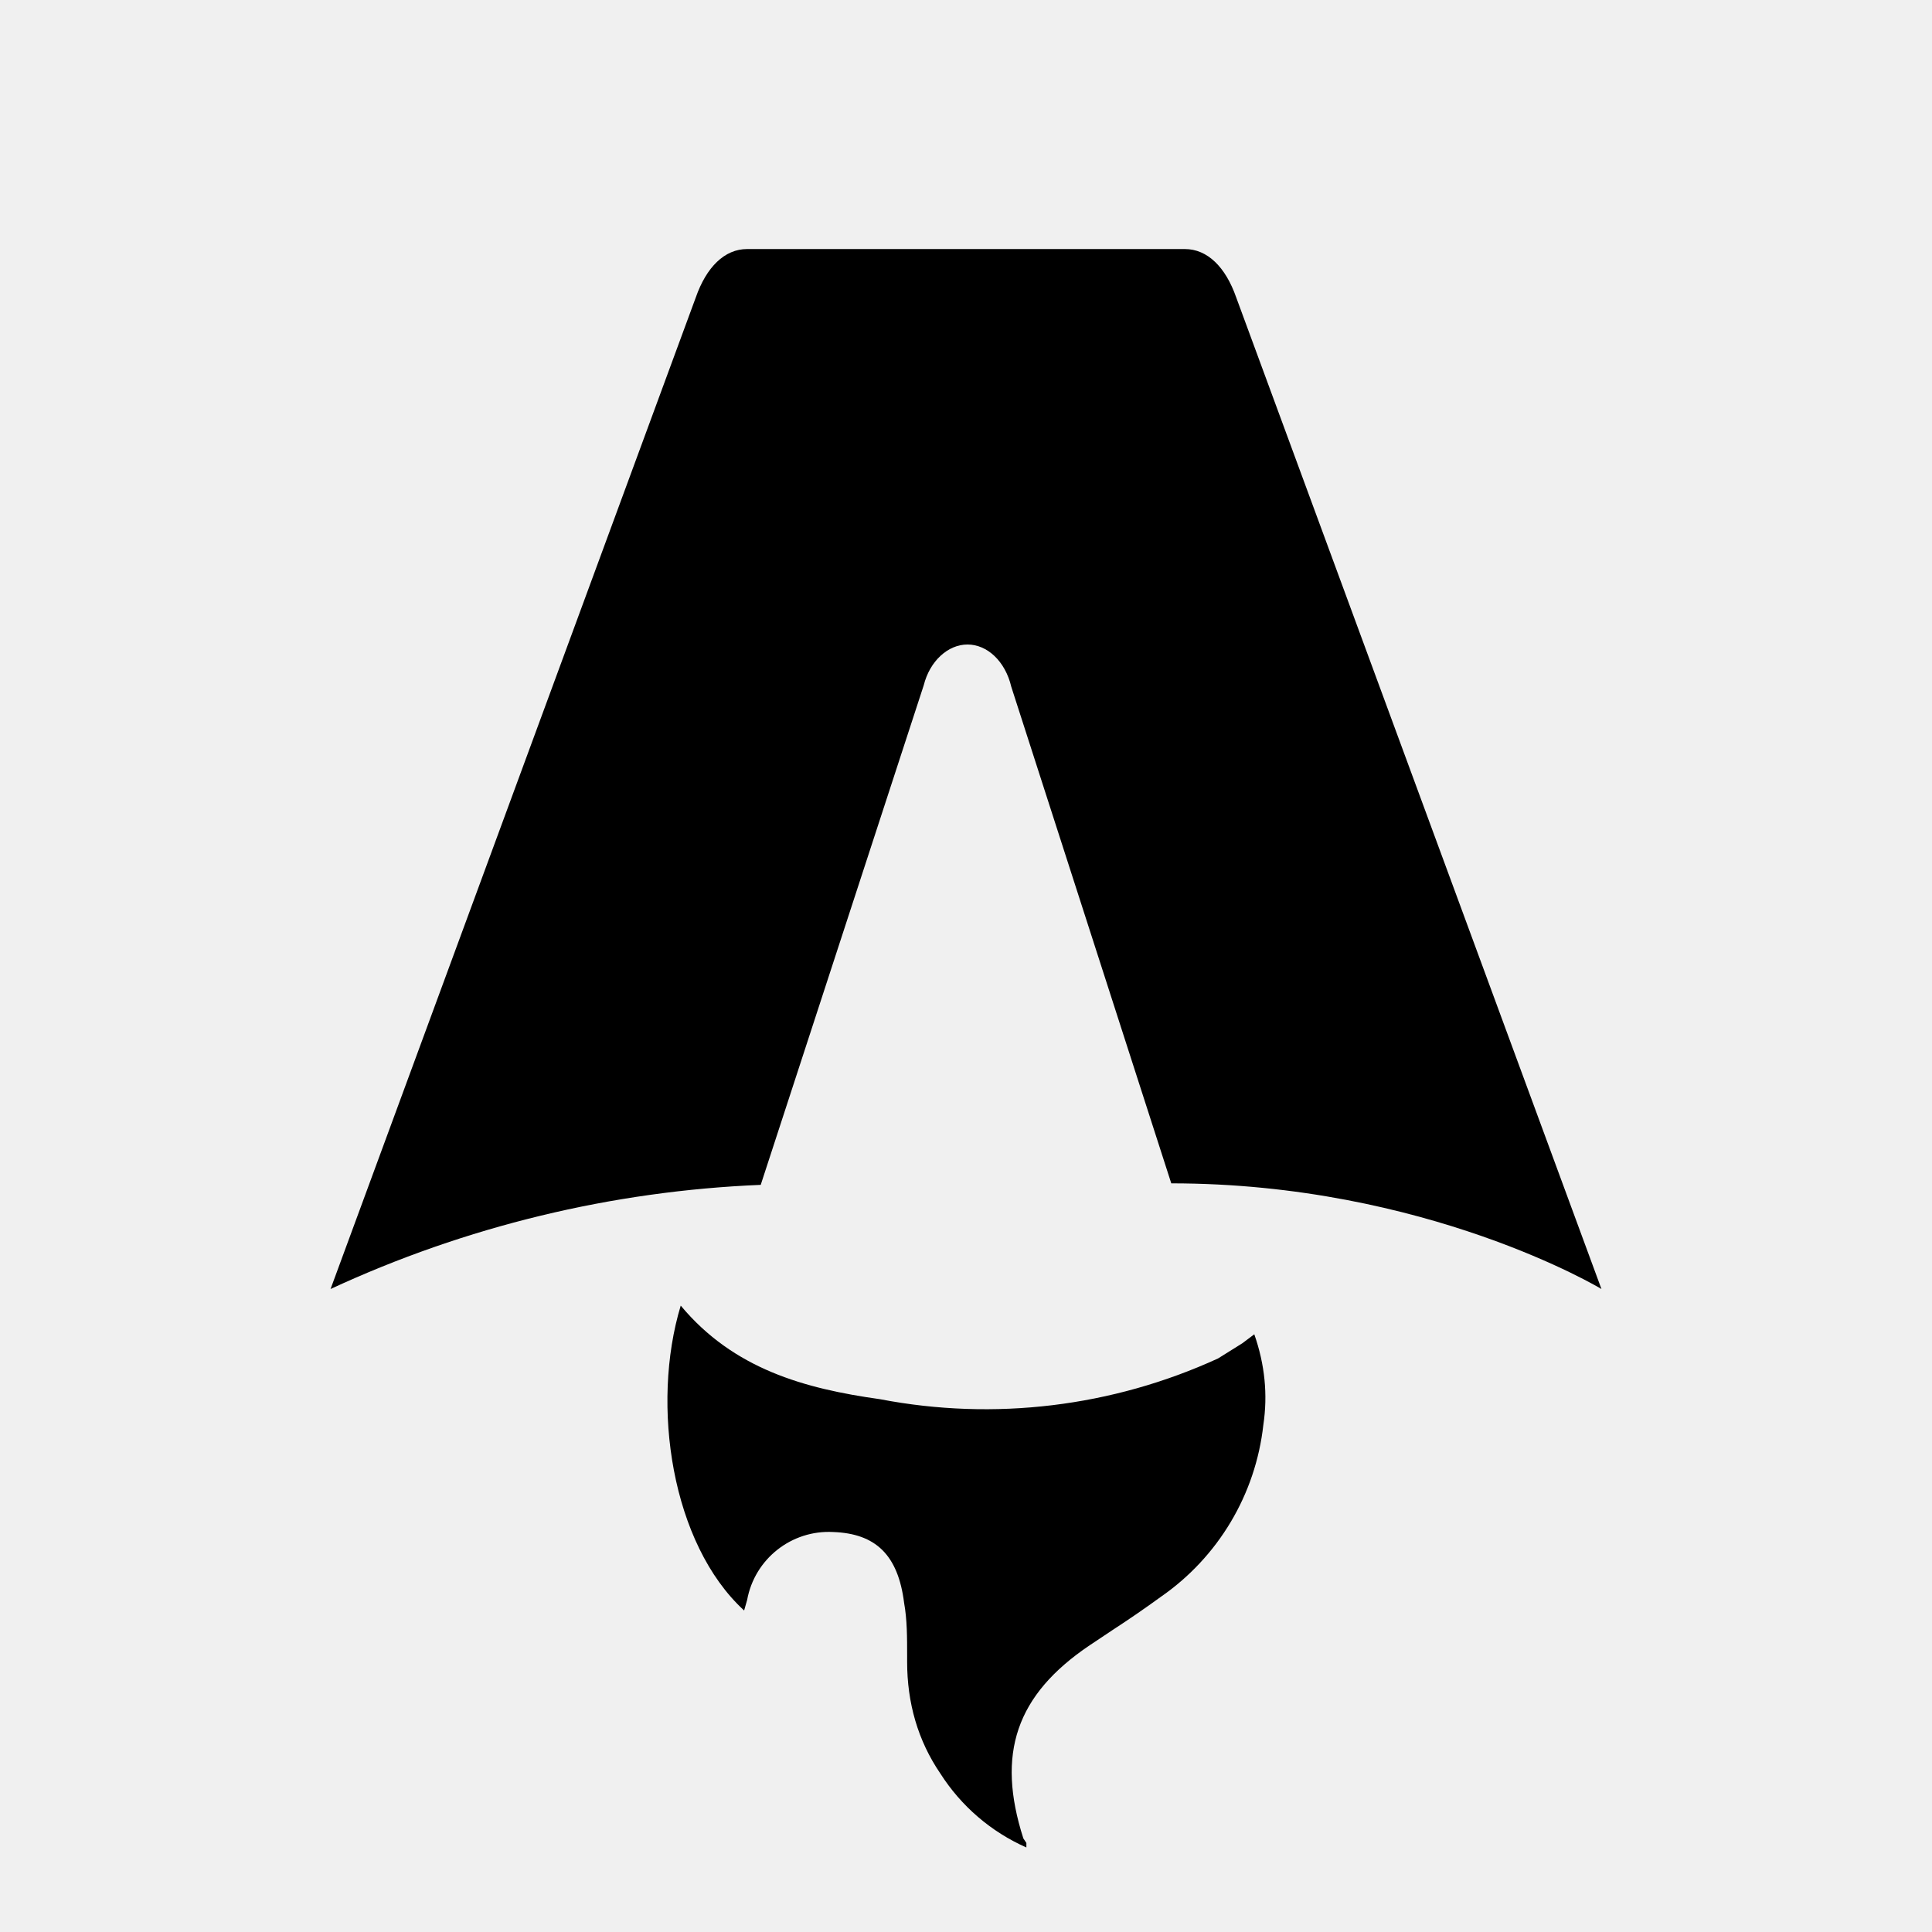
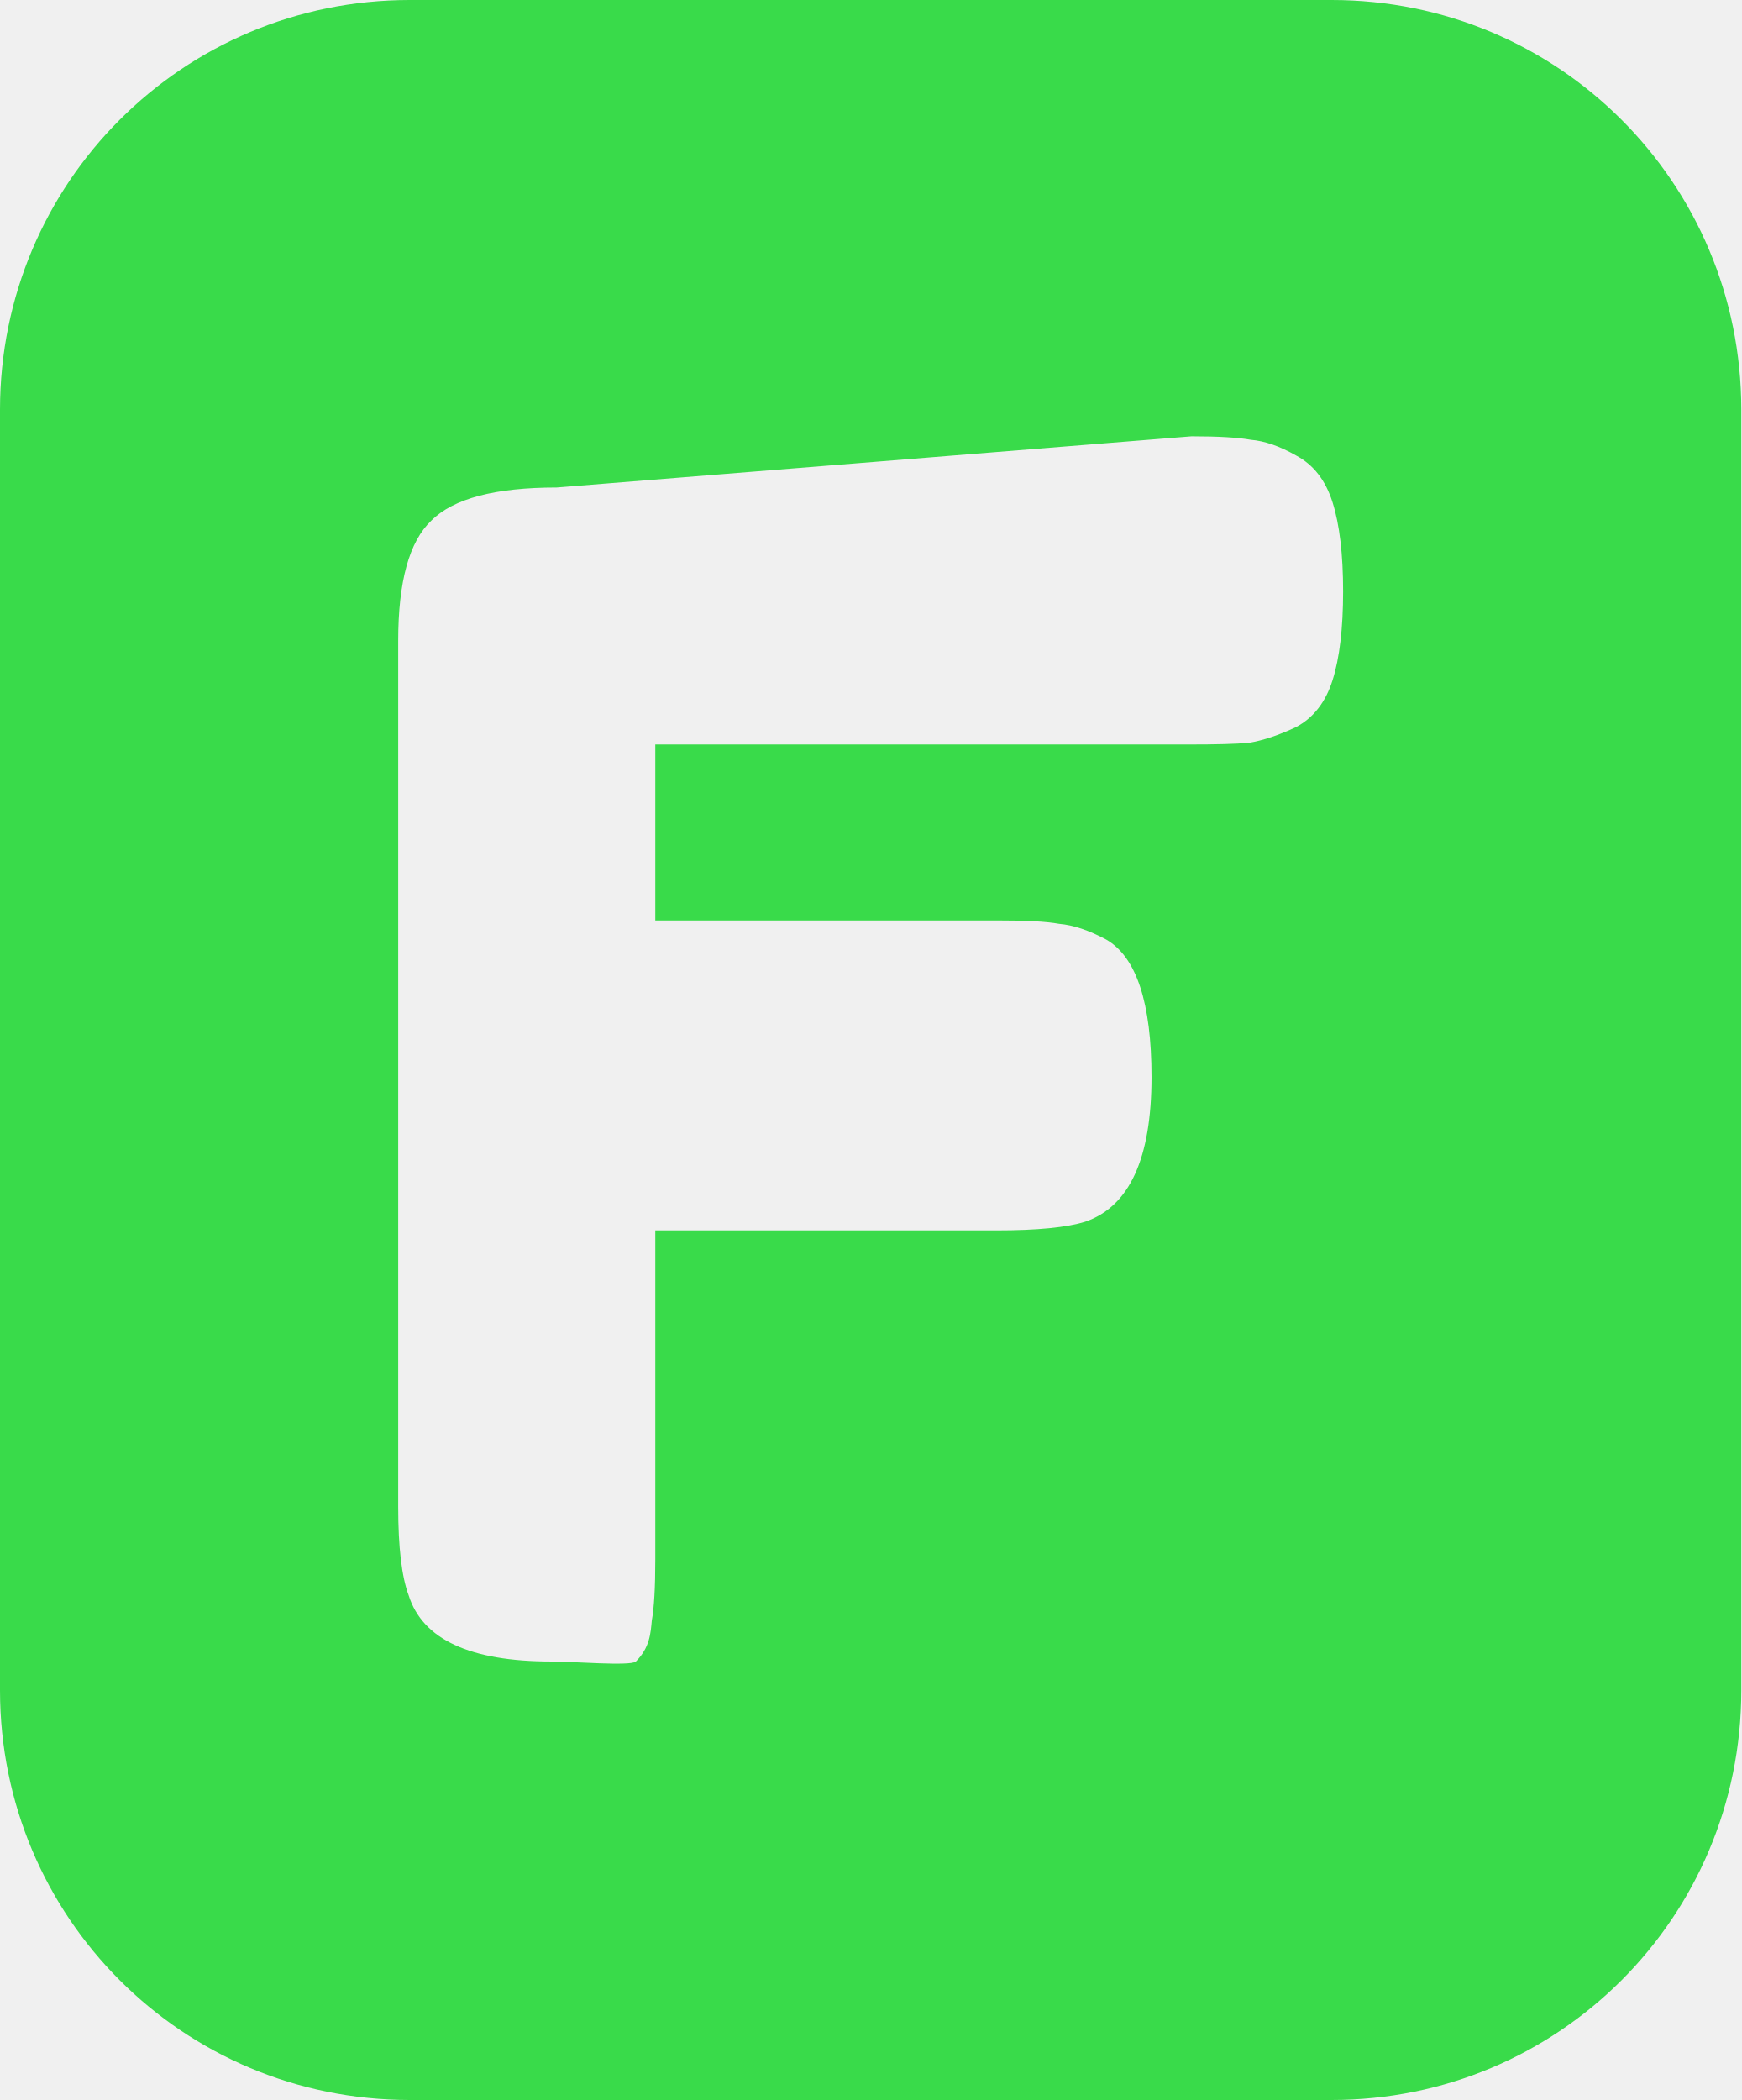
- <svg xmlns="http://www.w3.org/2000/svg" fill="none" viewBox="0 0 128 128">
-   <path d="M50.4 78.5a75.1 75.1 0 0 0-28.5 6.9l24.2-65.7c.7-2 1.9-3.2 3.4-3.2h29c1.5 0 2.7 1.2 3.4 3.2l24.2 65.7s-11.6-7-28.5-7L67 45.5c-.4-1.7-1.6-2.8-2.9-2.8-1.3 0-2.5 1.1-2.9 2.7L50.4 78.5Zm-1.1 28.2Zm-4.2-20.2c-2 6.6-.6 15.8 4.2 20.2a17.5 17.5 0 0 1 .2-.7 5.5 5.5 0 0 1 5.7-4.5c2.8.1 4.3 1.5 4.7 4.7.2 1.1.2 2.3.2 3.5v.4c0 2.7.7 5.2 2.2 7.4a13 13 0 0 0 5.7 4.9v-.3l-.2-.3c-1.8-5.6-.5-9.5 4.4-12.8l1.5-1a73 73 0 0 0 3.2-2.2 16 16 0 0 0 6.8-11.4c.3-2 .1-4-.6-6l-.8.6-1.6 1a37 37 0 0 1-22.4 2.7c-5-.7-9.7-2-13.2-6.2Z" />
-   <style>
-         path { fill: #000; }
-         @media (prefers-color-scheme: dark) {
-             path { fill: #FFF; }
-         }
-     </style>
+ <svg xmlns="http://www.w3.org/2000/svg" viewBox="0 0 34 41">
+   <path fill="#39db4a" d="M8 0C3.568 0 0 3.568 0 8v25c0 4.432 3.568 8 8 8h18c4.432 0 8-3.568 8-8V8c0-4.432-3.568-8-8-8zm15.266 8.518q.781 0 1.156.068.408.034.885.307.51.27.713.918.204.646.205 1.734-.001 1.087-.205 1.732-.203.646-.713.918-.51.239-.918.307-.376.034-1.192.033H12.795v3.436h6.697q.816-.002 1.19.066.408.034.918.307.884.51.884 2.685 0 2.38-1.293 2.823-.543.17-1.734.17h-6.662v6.425q0 .817-.068 1.192c-.023.249-.039.528-.311.8l-.002.002c-.11.091-1.232-.002-1.646-.002q-2.38 0-2.788-1.29-.205-.545-.205-1.735V12.51q0-1.734.647-2.346.645-.646 2.447-.646z" />
</svg>
